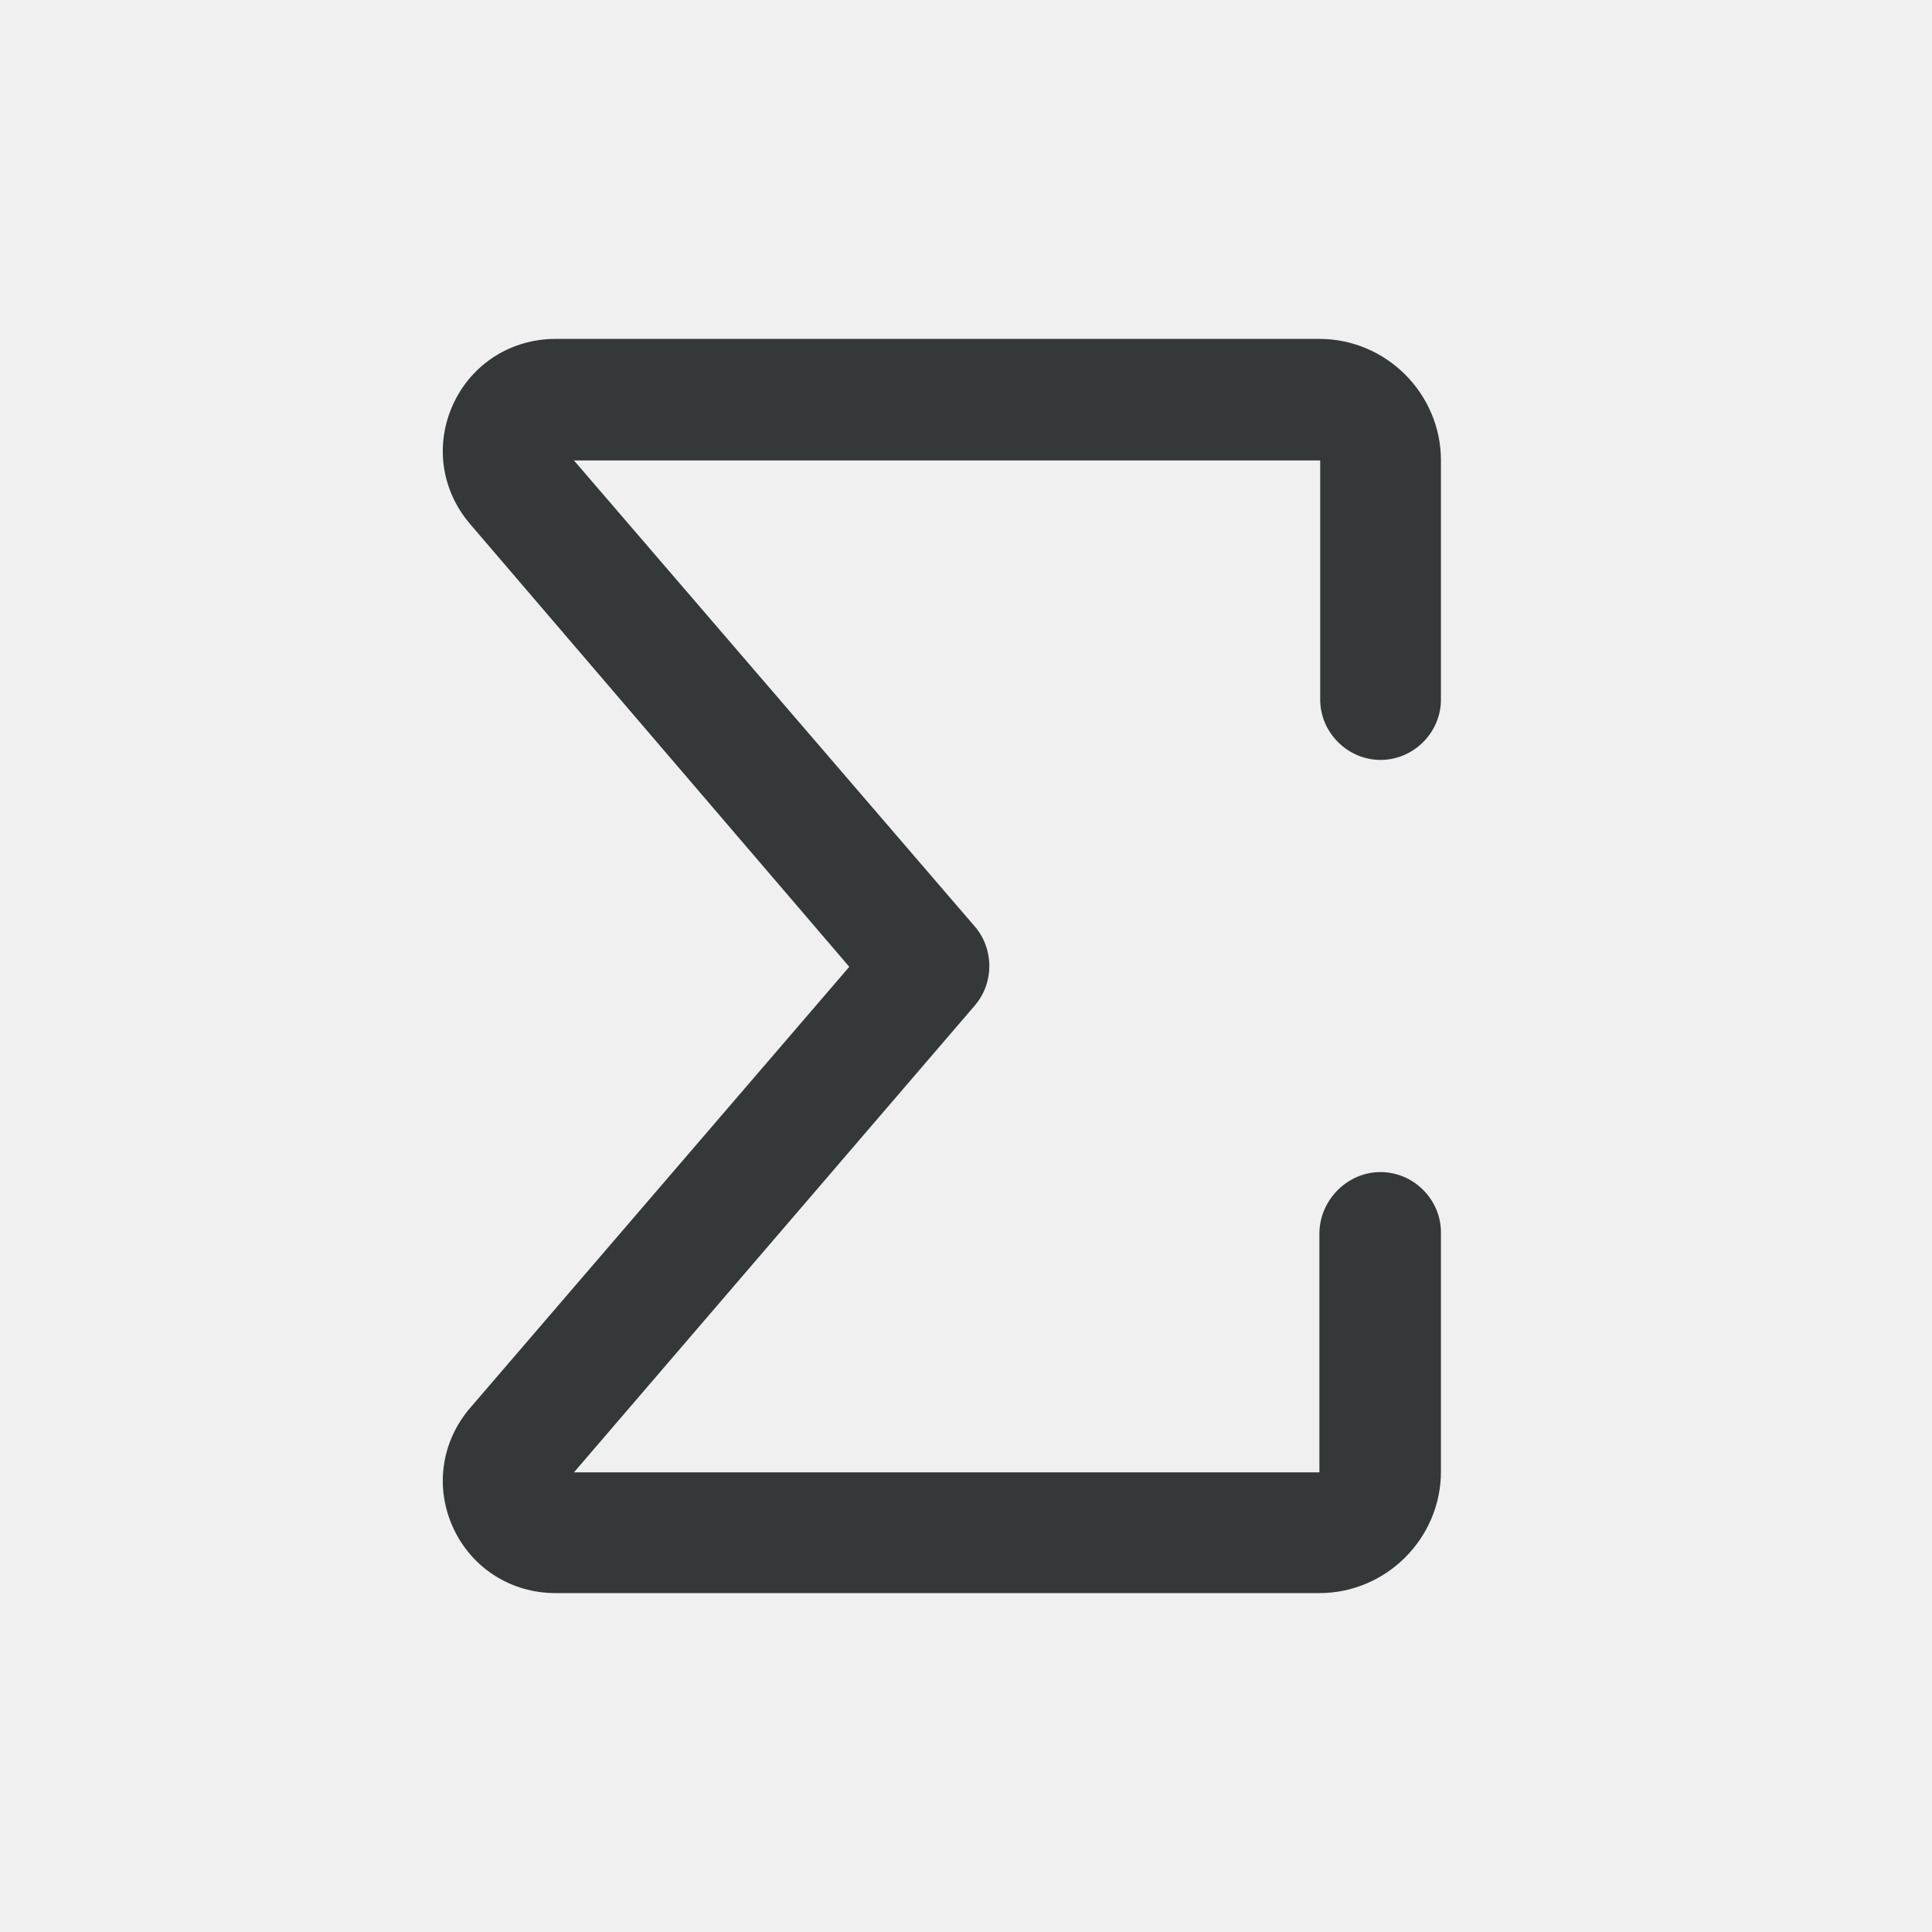
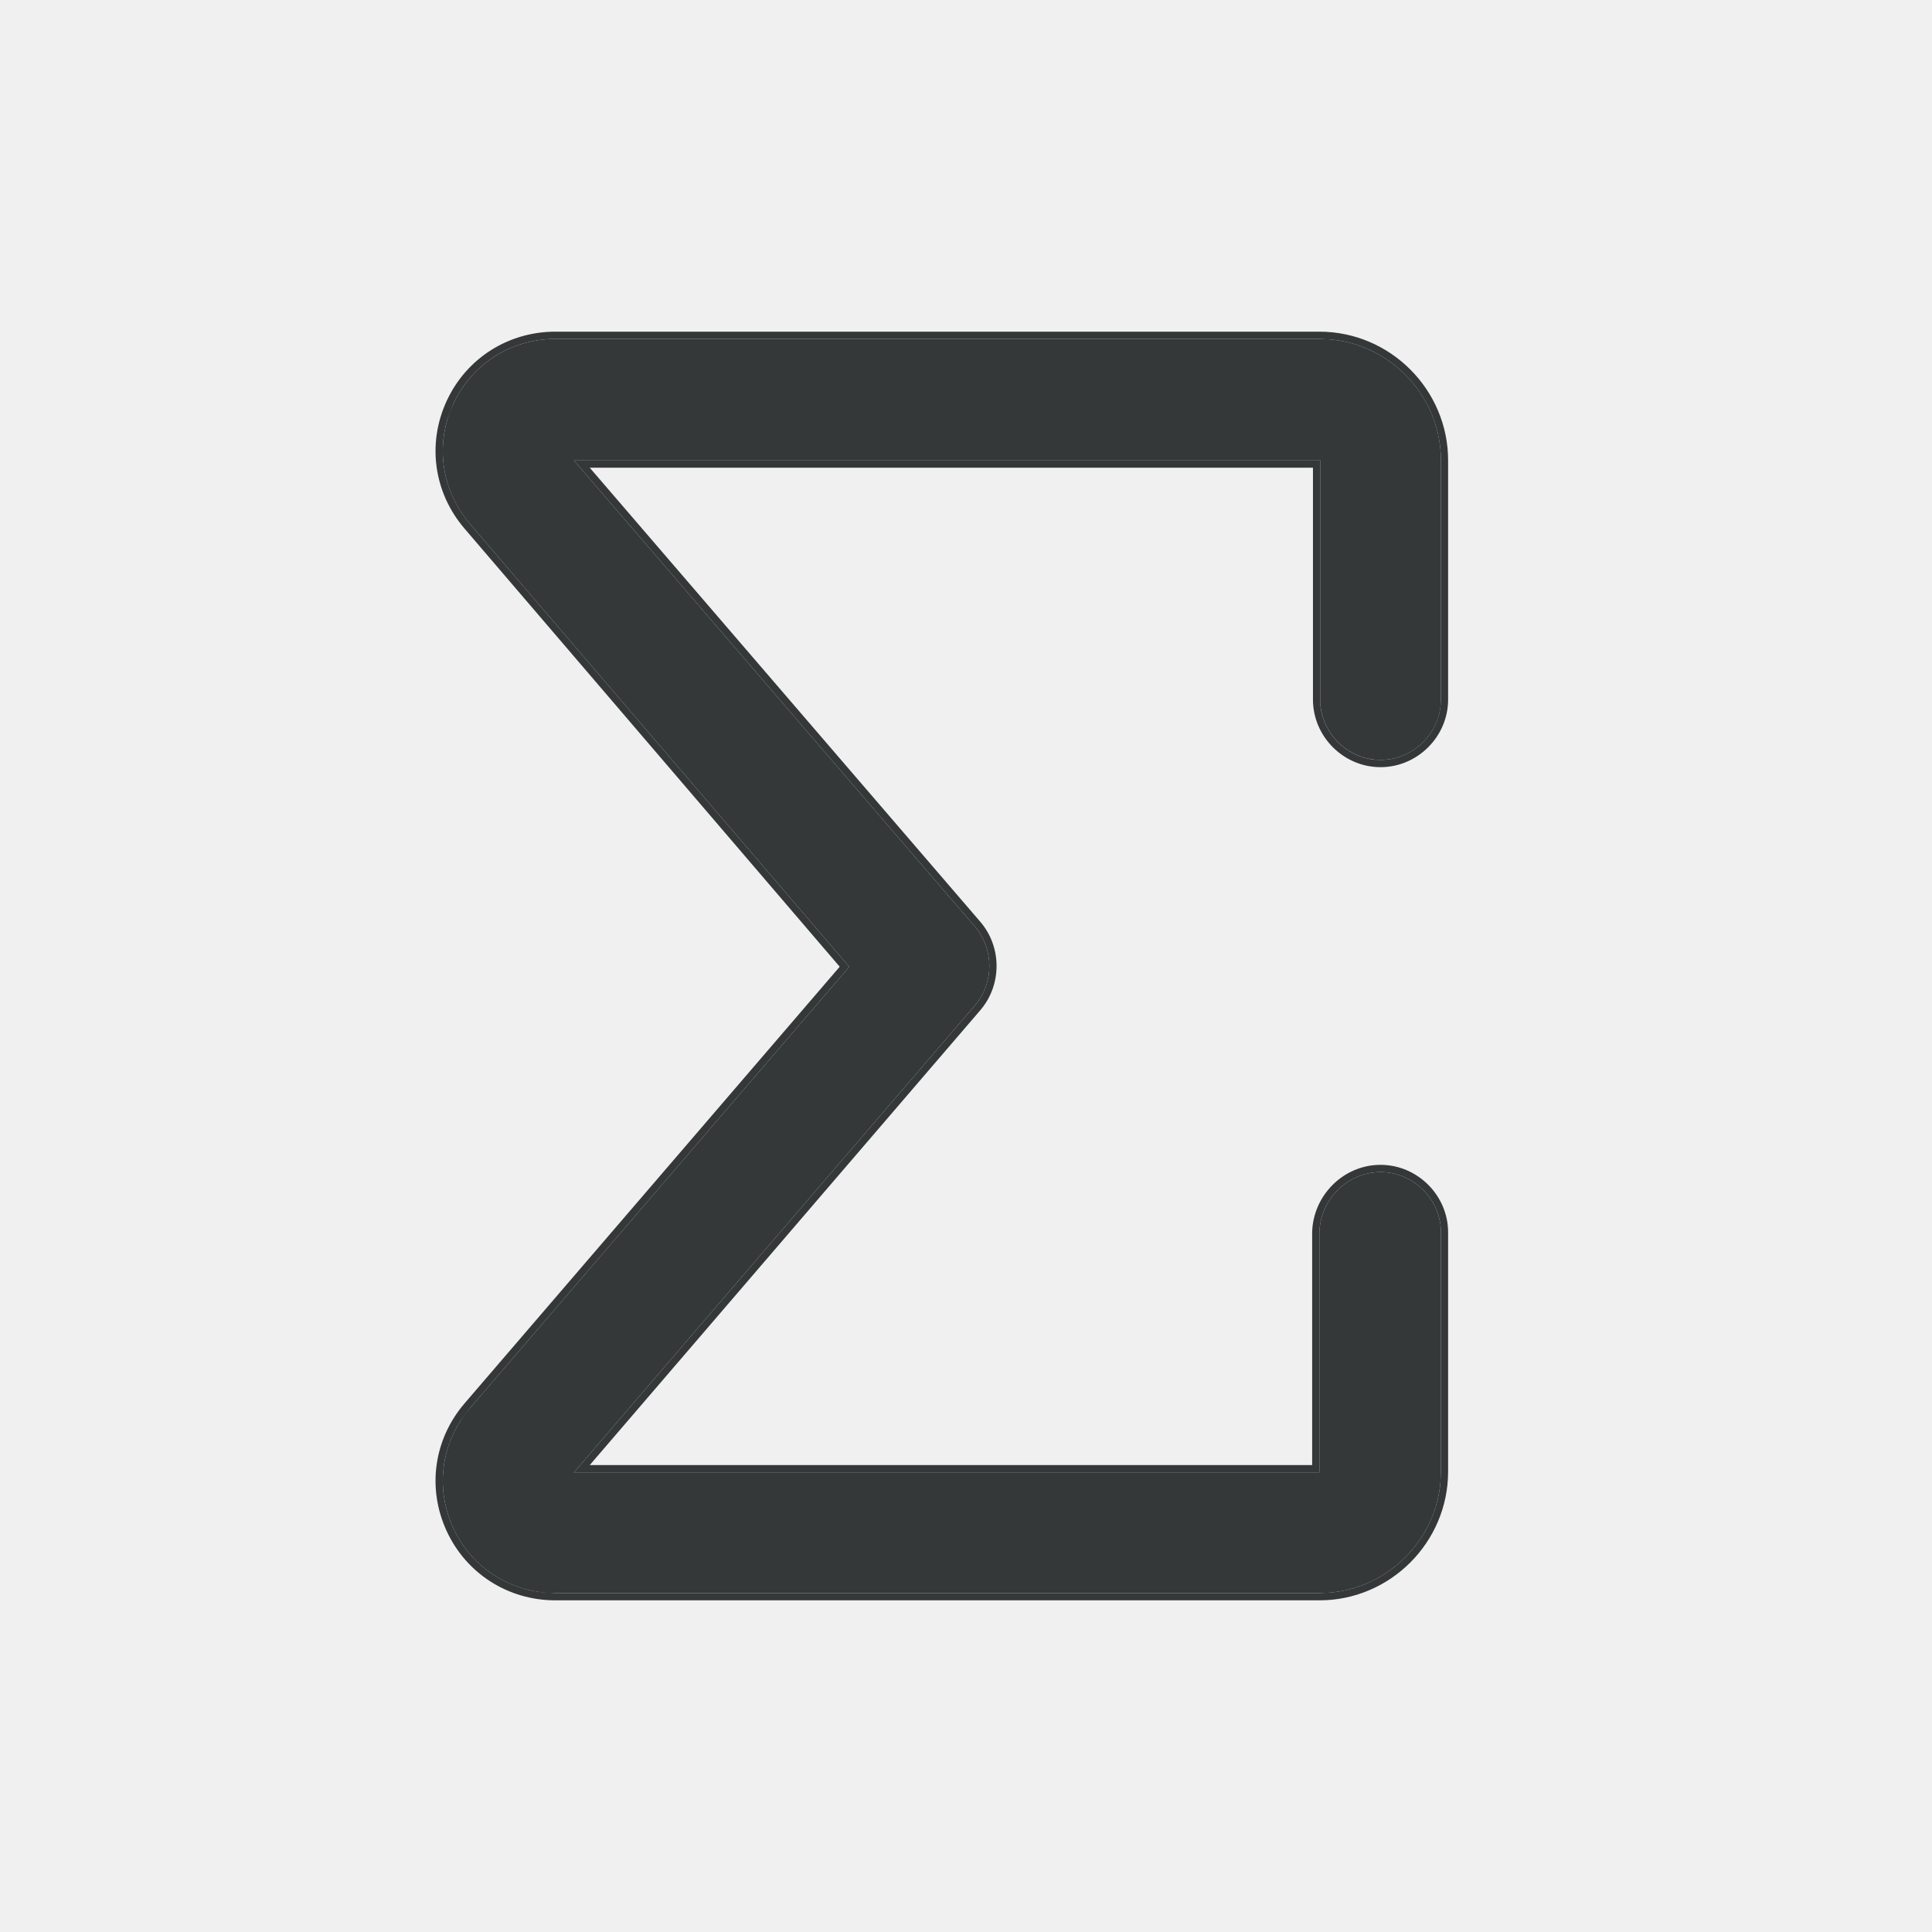
<svg xmlns="http://www.w3.org/2000/svg" width="24" height="24" viewBox="0 0 24 24" fill="none">
  <g clip-path="url(#clip0_6192_11)">
    <path d="M16.39 19.79H6.9C6.35 19.79 5.86 19.48 5.63 18.98C5.4 18.48 5.48 17.91 5.84 17.49L10.55 12.01L5.84 6.51C5.48 6.09 5.4 5.52 5.63 5.02C5.86 4.52 6.35 4.21 6.9 4.21H16.39C17.22 4.21 17.9 4.89 17.9 5.72V8.69C17.9 9.1 17.56 9.44 17.15 9.44C16.74 9.44 16.4 9.1 16.4 8.69V5.72H7.13L12.11 11.51C12.35 11.79 12.35 12.21 12.11 12.49L7.13 18.29H16.39V15.31C16.4 14.9 16.74 14.56 17.15 14.56C17.56 14.56 17.9 14.9 17.9 15.31V18.28C17.9 19.11 17.22 19.79 16.39 19.79Z" fill="#353839" />
+     <path d="M16.31 8.69V5.81H7.326L12.178 11.451C12.447 11.765 12.447 12.235 12.178 12.549L7.326 18.2H16.3V15.308C16.311 14.85 16.689 14.47 17.149 14.47C17.609 14.47 17.989 14.85 17.989 15.31V18.28C17.989 19.16 17.269 19.88 16.39 19.88H6.899C6.315 19.88 5.793 19.55 5.548 19.018C5.303 18.485 5.389 17.878 5.772 17.432L10.431 12.009L5.772 6.568C5.389 6.122 5.303 5.514 5.548 4.982C5.793 4.45 6.315 4.12 6.899 4.12L6.9 4.21C6.35 4.21 5.86 4.52 5.63 5.02L5.558 5.21C5.424 5.66 5.525 6.142 5.84 6.51L10.55 12.01L5.84 17.49L5.718 17.654C5.465 18.052 5.428 18.543 5.63 18.98C5.831 19.417 6.231 19.709 6.696 19.775L6.9 19.79H16.39L16.543 19.782C17.251 19.71 17.819 19.142 17.892 18.434L17.9 18.28V15.31C17.9 14.9 17.56 14.56 17.15 14.56C16.74 14.56 16.4 14.9 16.39 15.31V18.29H7.13L12.11 12.49C12.35 12.21 12.35 11.79 12.11 11.51L7.13 5.72H16.4V8.69L16.403 8.766C16.439 9.116 16.723 9.4 17.073 9.437L17.15 9.44C17.534 9.44 17.857 9.141 17.895 8.766L17.9 8.69V5.72C17.899 4.942 17.302 4.295 16.543 4.218L16.39 4.21L16.39 4.12C17.269 4.12 17.989 4.84 17.989 5.72V8.69C17.989 9.15 17.609 9.53 17.149 9.53C16.69 9.53 16.31 9.15 16.31 8.69ZM16.39 4.12L16.39 4.21H6.9L6.899 4.12H16.39Z" fill="#353839" />
  </g>
  <defs>
    <clipPath id="clip0_6192_11">
      <rect width="24" height="24" fill="white" />
    </clipPath>
  </defs>
</svg>
